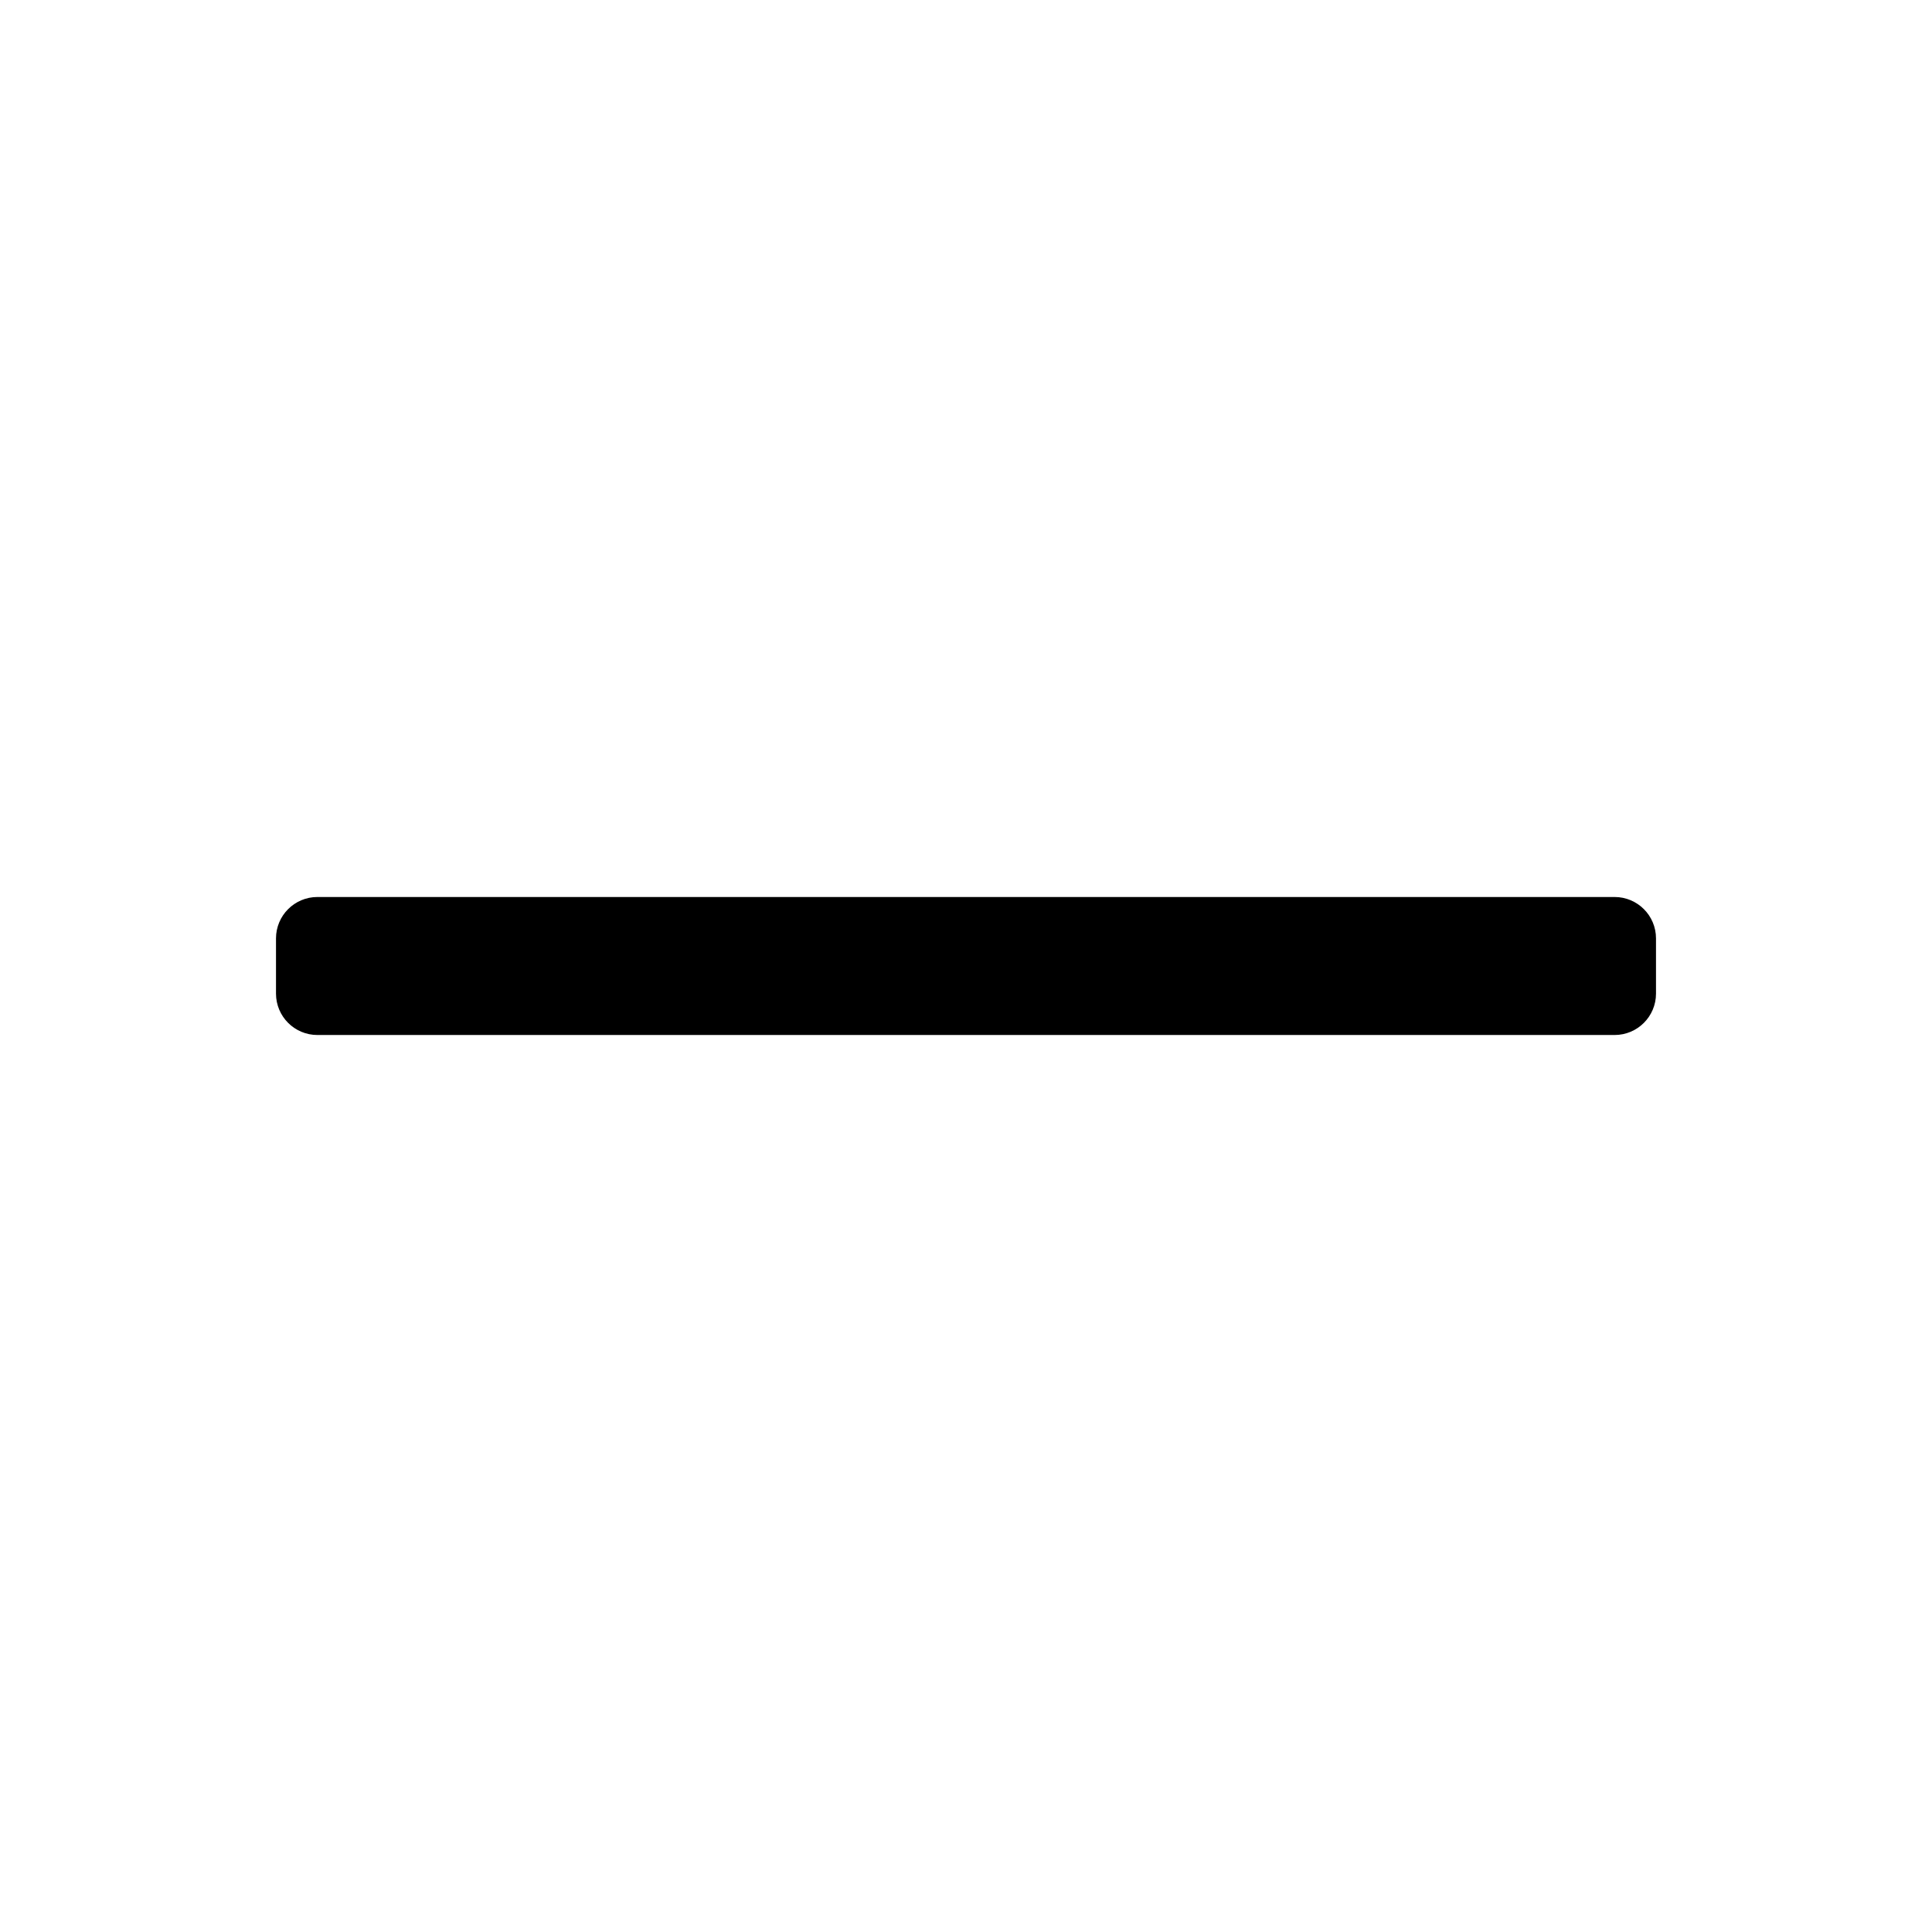
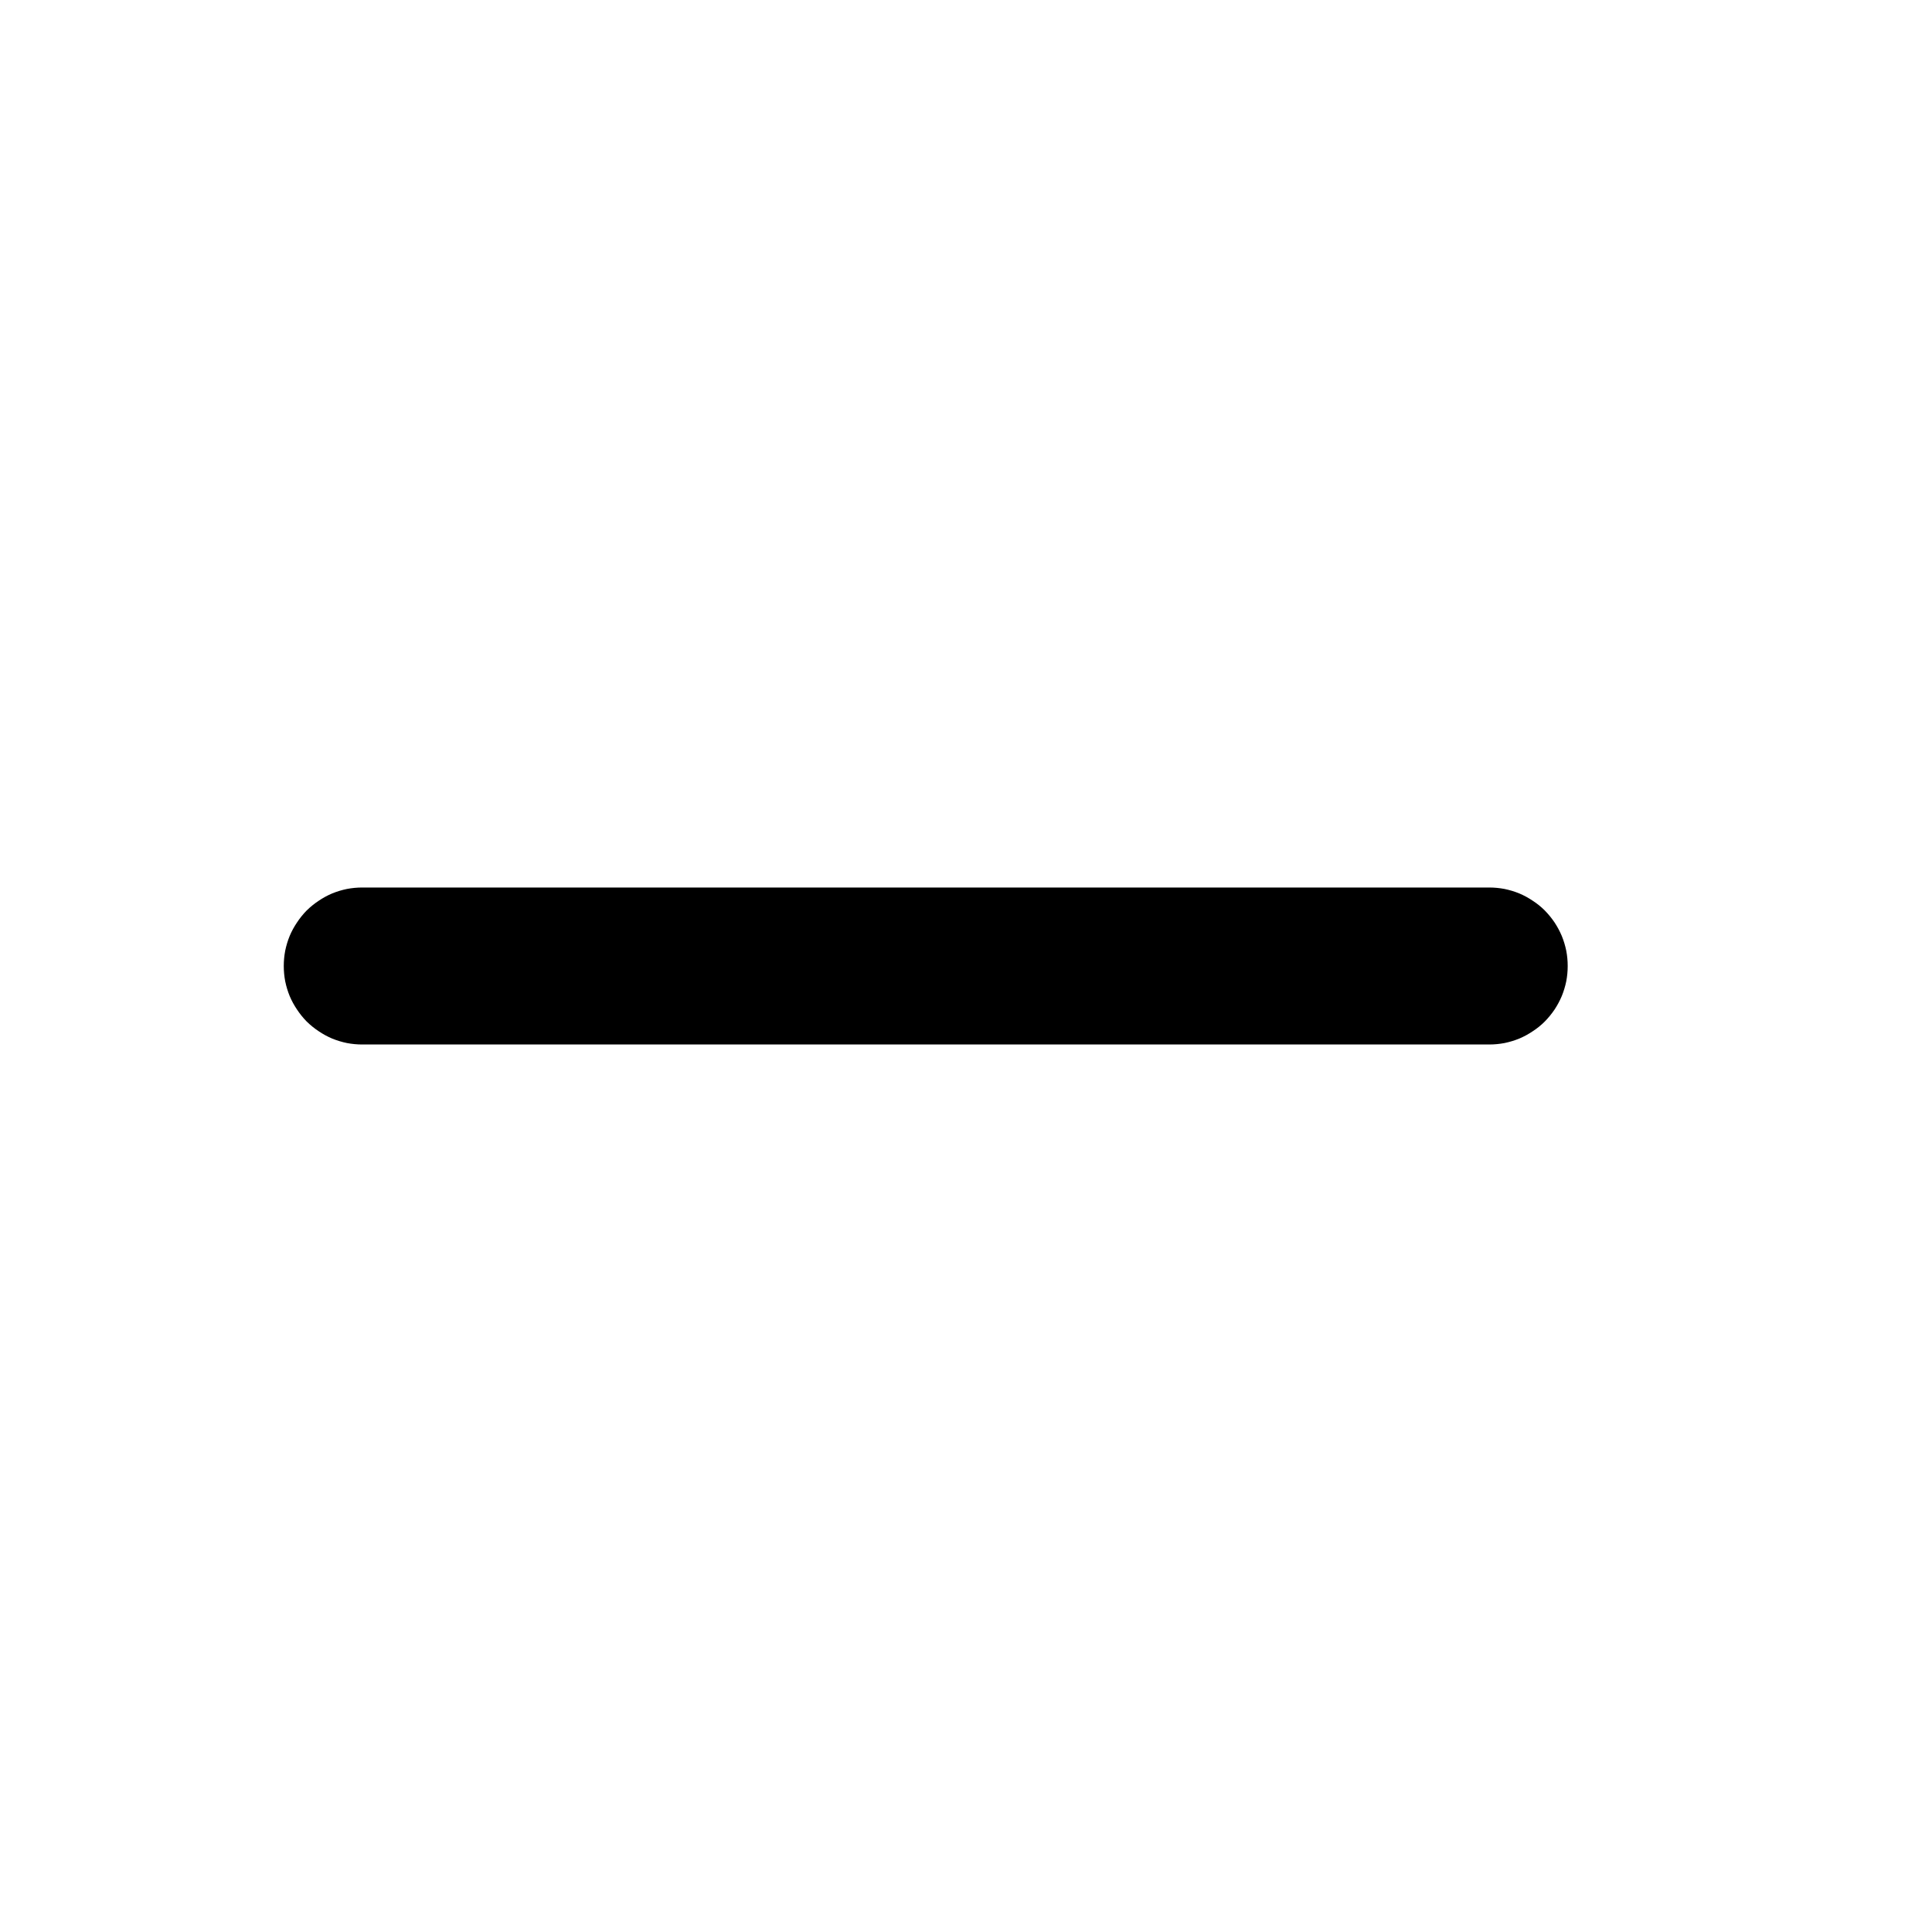
- <svg xmlns="http://www.w3.org/2000/svg" data-v-5059ea24="" width="1em" height="1em" viewBox="0 0 14 14" fill="none" tabindex="-1" opacity="1" class="mas-filter-item-icon transition" style="font-size: 14px; transform: rotate(0deg);">
-   <rect x="2" y="6.5" width="10" height="1" rx="0.3" fill="currentcolor" />
+ <svg xmlns="http://www.w3.org/2000/svg" fill="none" version="1.1" width="16" height="16" viewBox="0 0 16 16">
+   <defs>
+     <clipPath id="master_svg0_403_2848">
+       <rect x="0" y="0" width="16" height="16" rx="0" />
+     </clipPath>
+   </defs>
+   <g clip-path="url(#master_svg0_403_2848)">
+     <g>
+       <path d="M3,7.35L12.333,7.35Q12.397,7.35,12.46,7.362Q12.523,7.375,12.582,7.399Q12.641,7.424,12.694,7.46Q12.748,7.495,12.793,7.54Q12.838,7.586,12.874,7.639Q12.909,7.692,12.934,7.751Q12.958,7.81,12.971,7.873Q12.983,7.936,12.983,8Q12.983,8.064,12.971,8.127Q12.958,8.19,12.934,8.249Q12.909,8.308,12.874,8.361Q12.838,8.414,12.793,8.46Q12.748,8.505,12.694,8.54Q12.641,8.576,12.582,8.601Q12.523,8.625,12.46,8.638Q12.397,8.65,12.333,8.65L3,8.65Q2.936,8.65,2.873,8.638Q2.81,8.625,2.751,8.601Q2.692,8.576,2.639,8.54Q2.586,8.505,2.54,8.46Q2.495,8.414,2.46,8.361Q2.424,8.308,2.399,8.249Q2.375,8.19,2.362,8.127Q2.35,8.064,2.35,8Q2.35,7.936,2.362,7.873Q2.375,7.81,2.399,7.751Q2.424,7.692,2.46,7.639Q2.495,7.586,2.54,7.54Q2.586,7.495,2.639,7.46Q2.692,7.424,2.751,7.399Q2.81,7.375,2.873,7.362Q2.936,7.35,3,7.35Z" fill-rule="evenodd" fill="#000000" fill-opacity="1" />
+     </g>
+   </g>
</svg>
